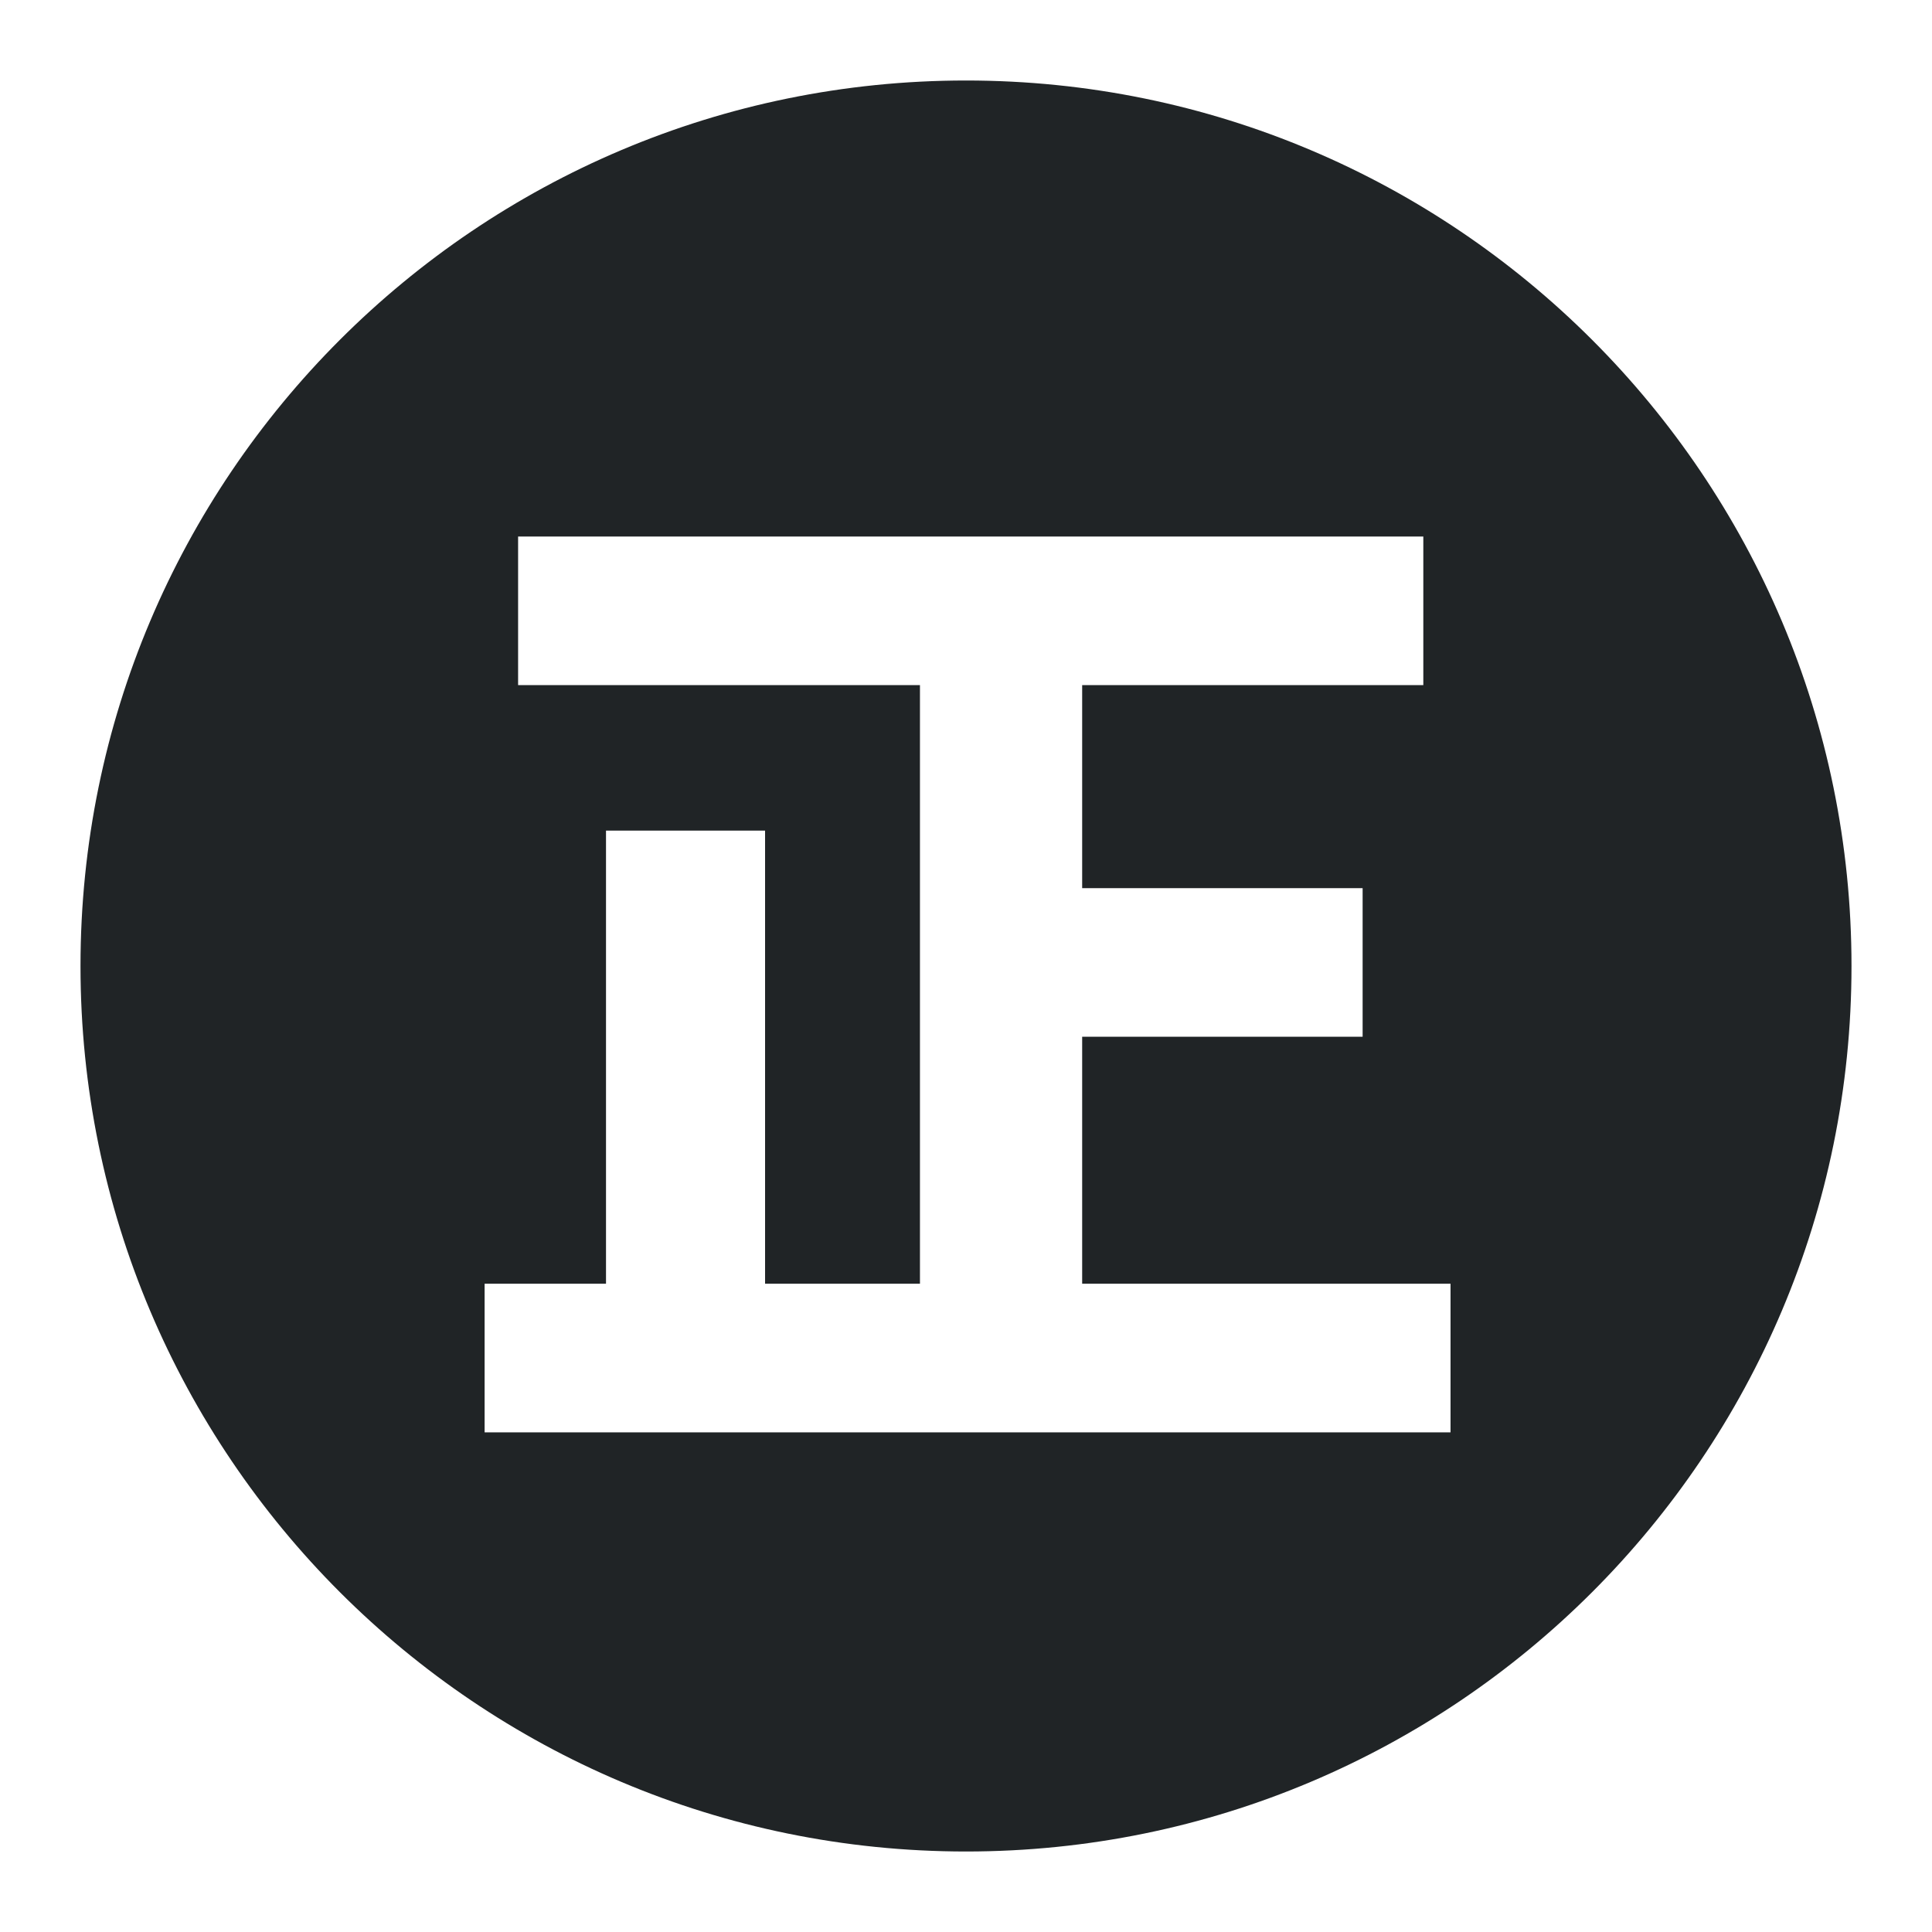
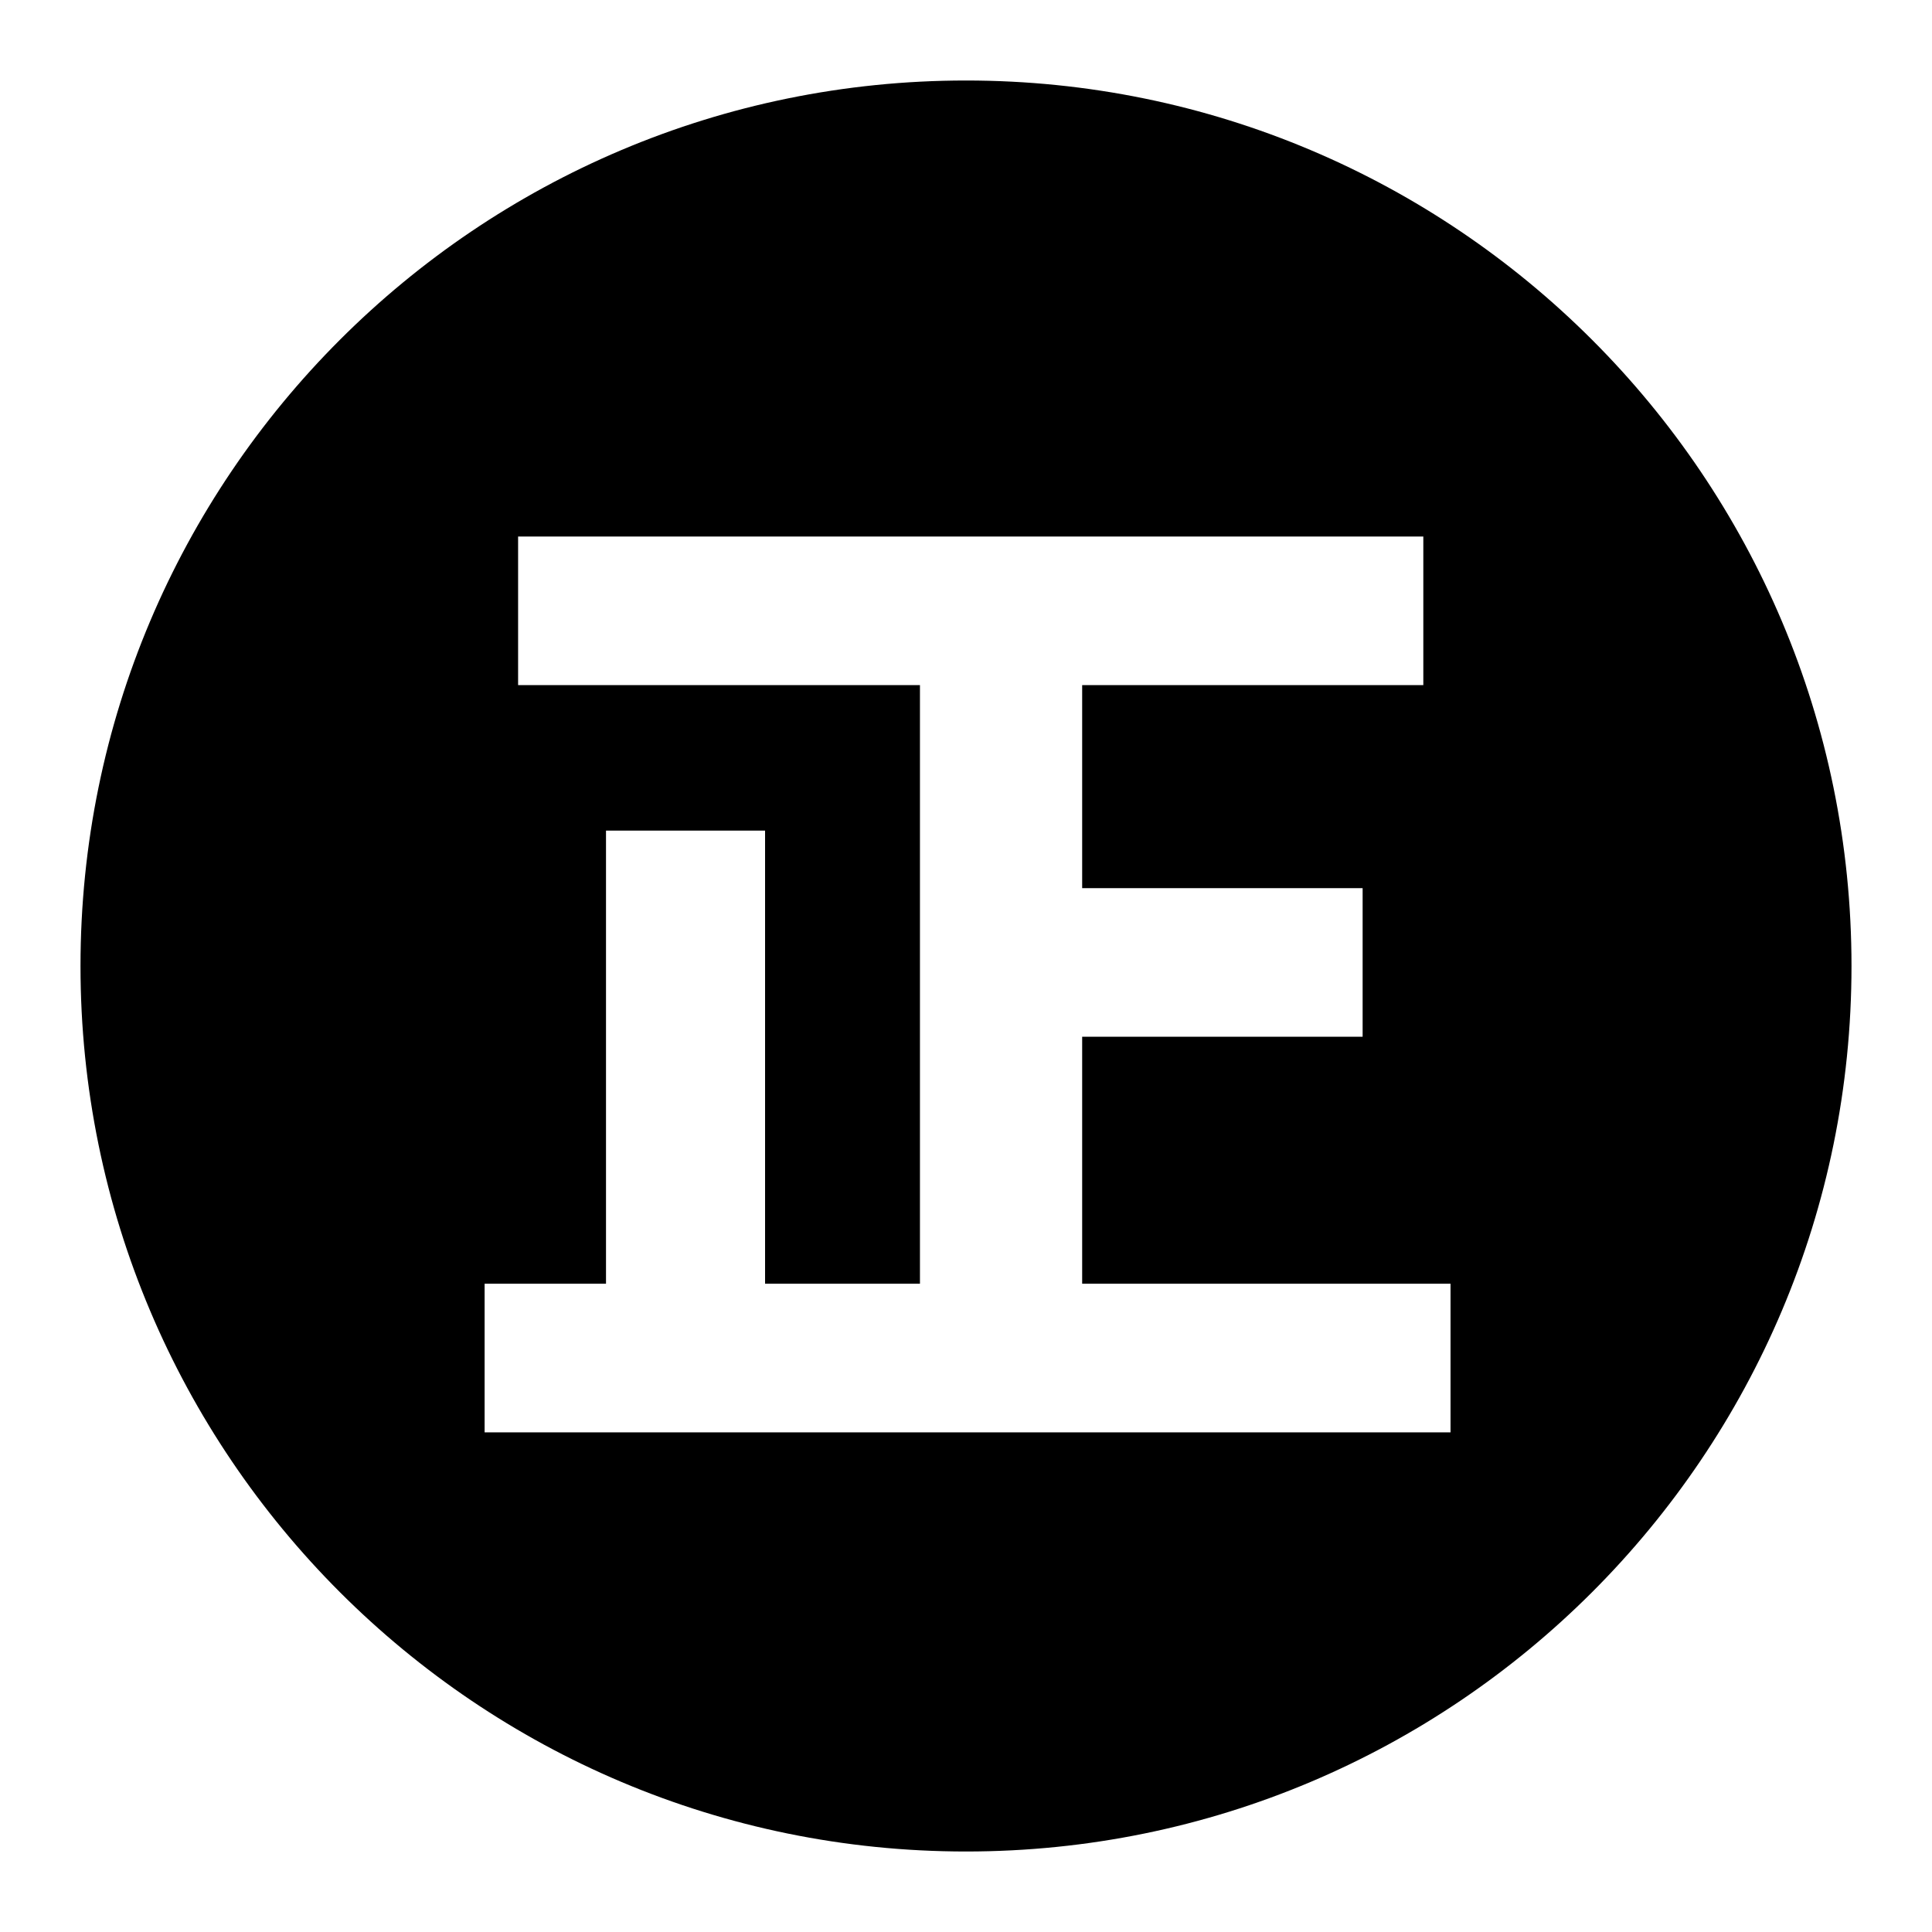
<svg xmlns="http://www.w3.org/2000/svg" fill="none" viewBox="0 0 24 24">
-   <path data-follow-fill="#202426" fill="#202426" d="M12 23c6.075 0 11-4.925 11-11S18.075 1 12 1 1 5.925 1 12s4.925 11 11 11Zm1.443-10.121v3.068h4.576v1.846H6.02v-1.846h1.508v-5.629h1.976v5.629h1.924V8.511H6.436V6.665h11.245v1.846h-4.238v2.522h3.484v1.846h-3.484Z" />
+   <path fill="#000" d="M12 23c6.075 0 11-4.925 11-11S18.075 1 12 1 1 5.925 1 12s4.925 11 11 11Zm1.443-10.121v3.068h4.576v1.846H6.02v-1.846h1.508v-5.629h1.976v5.629h1.924V8.511H6.436V6.665h11.245v1.846h-4.238v2.522h3.484v1.846h-3.484Z" data-follow-fill="#000" />
</svg>
